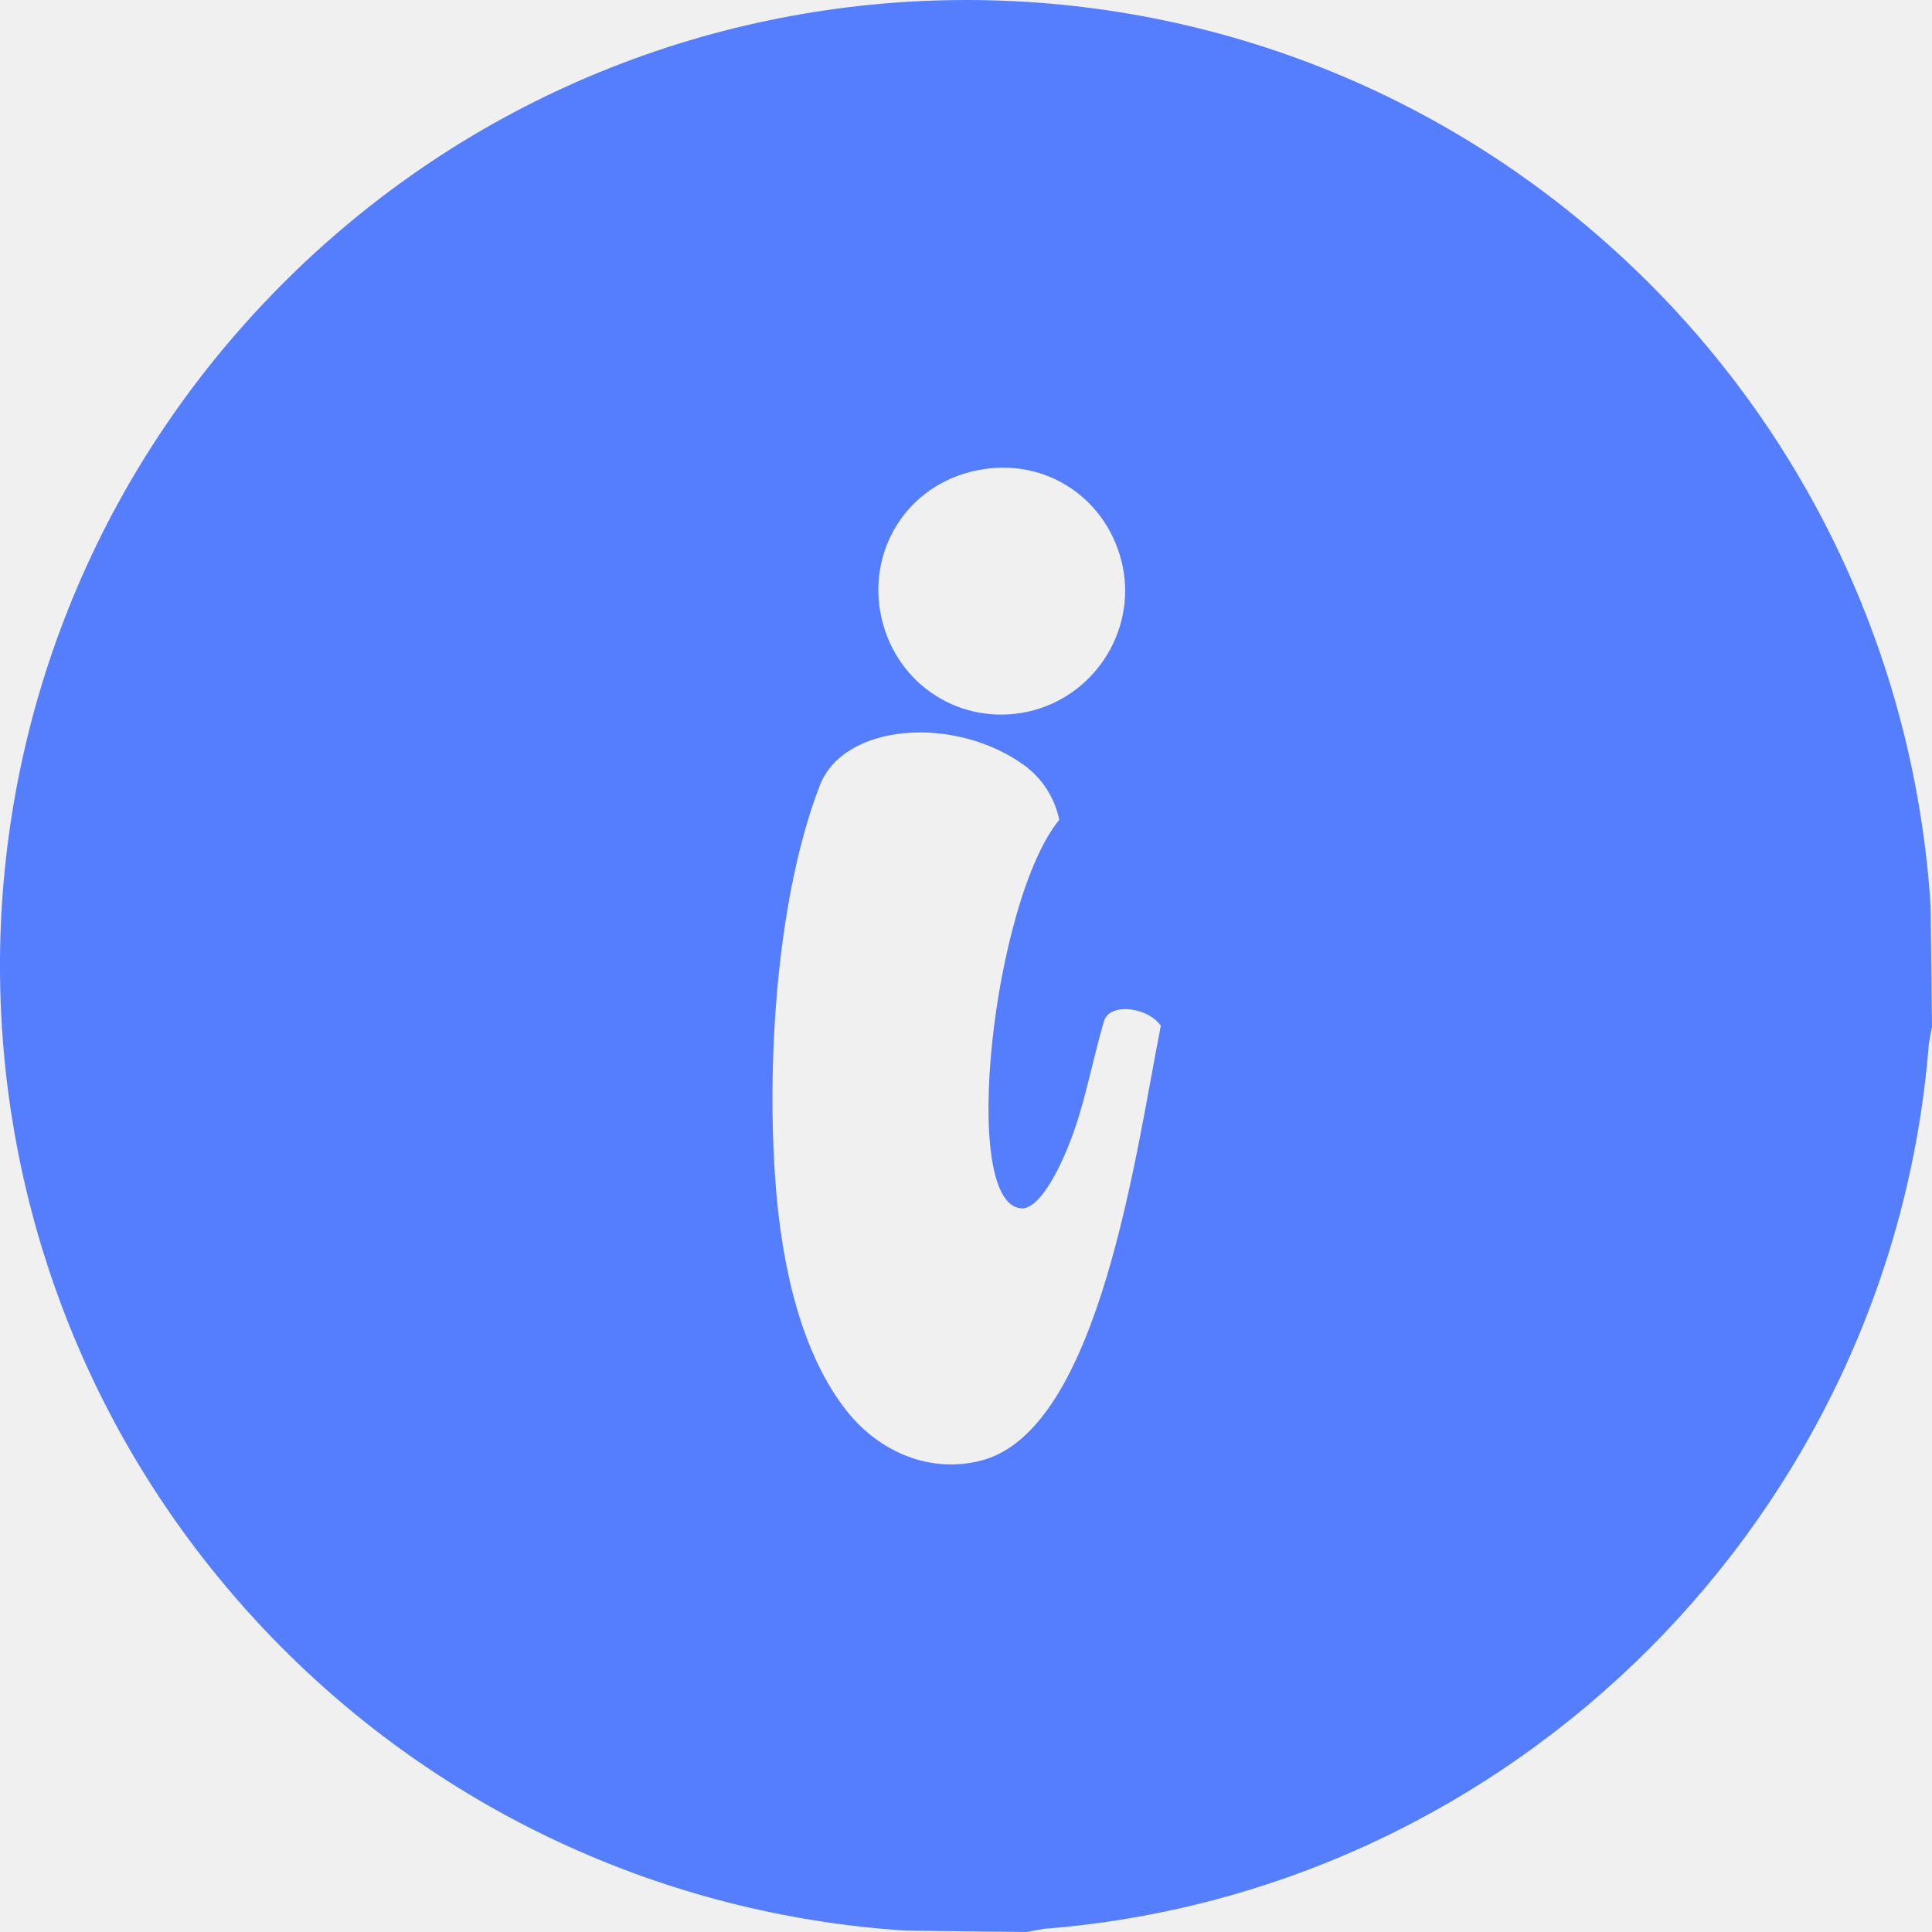
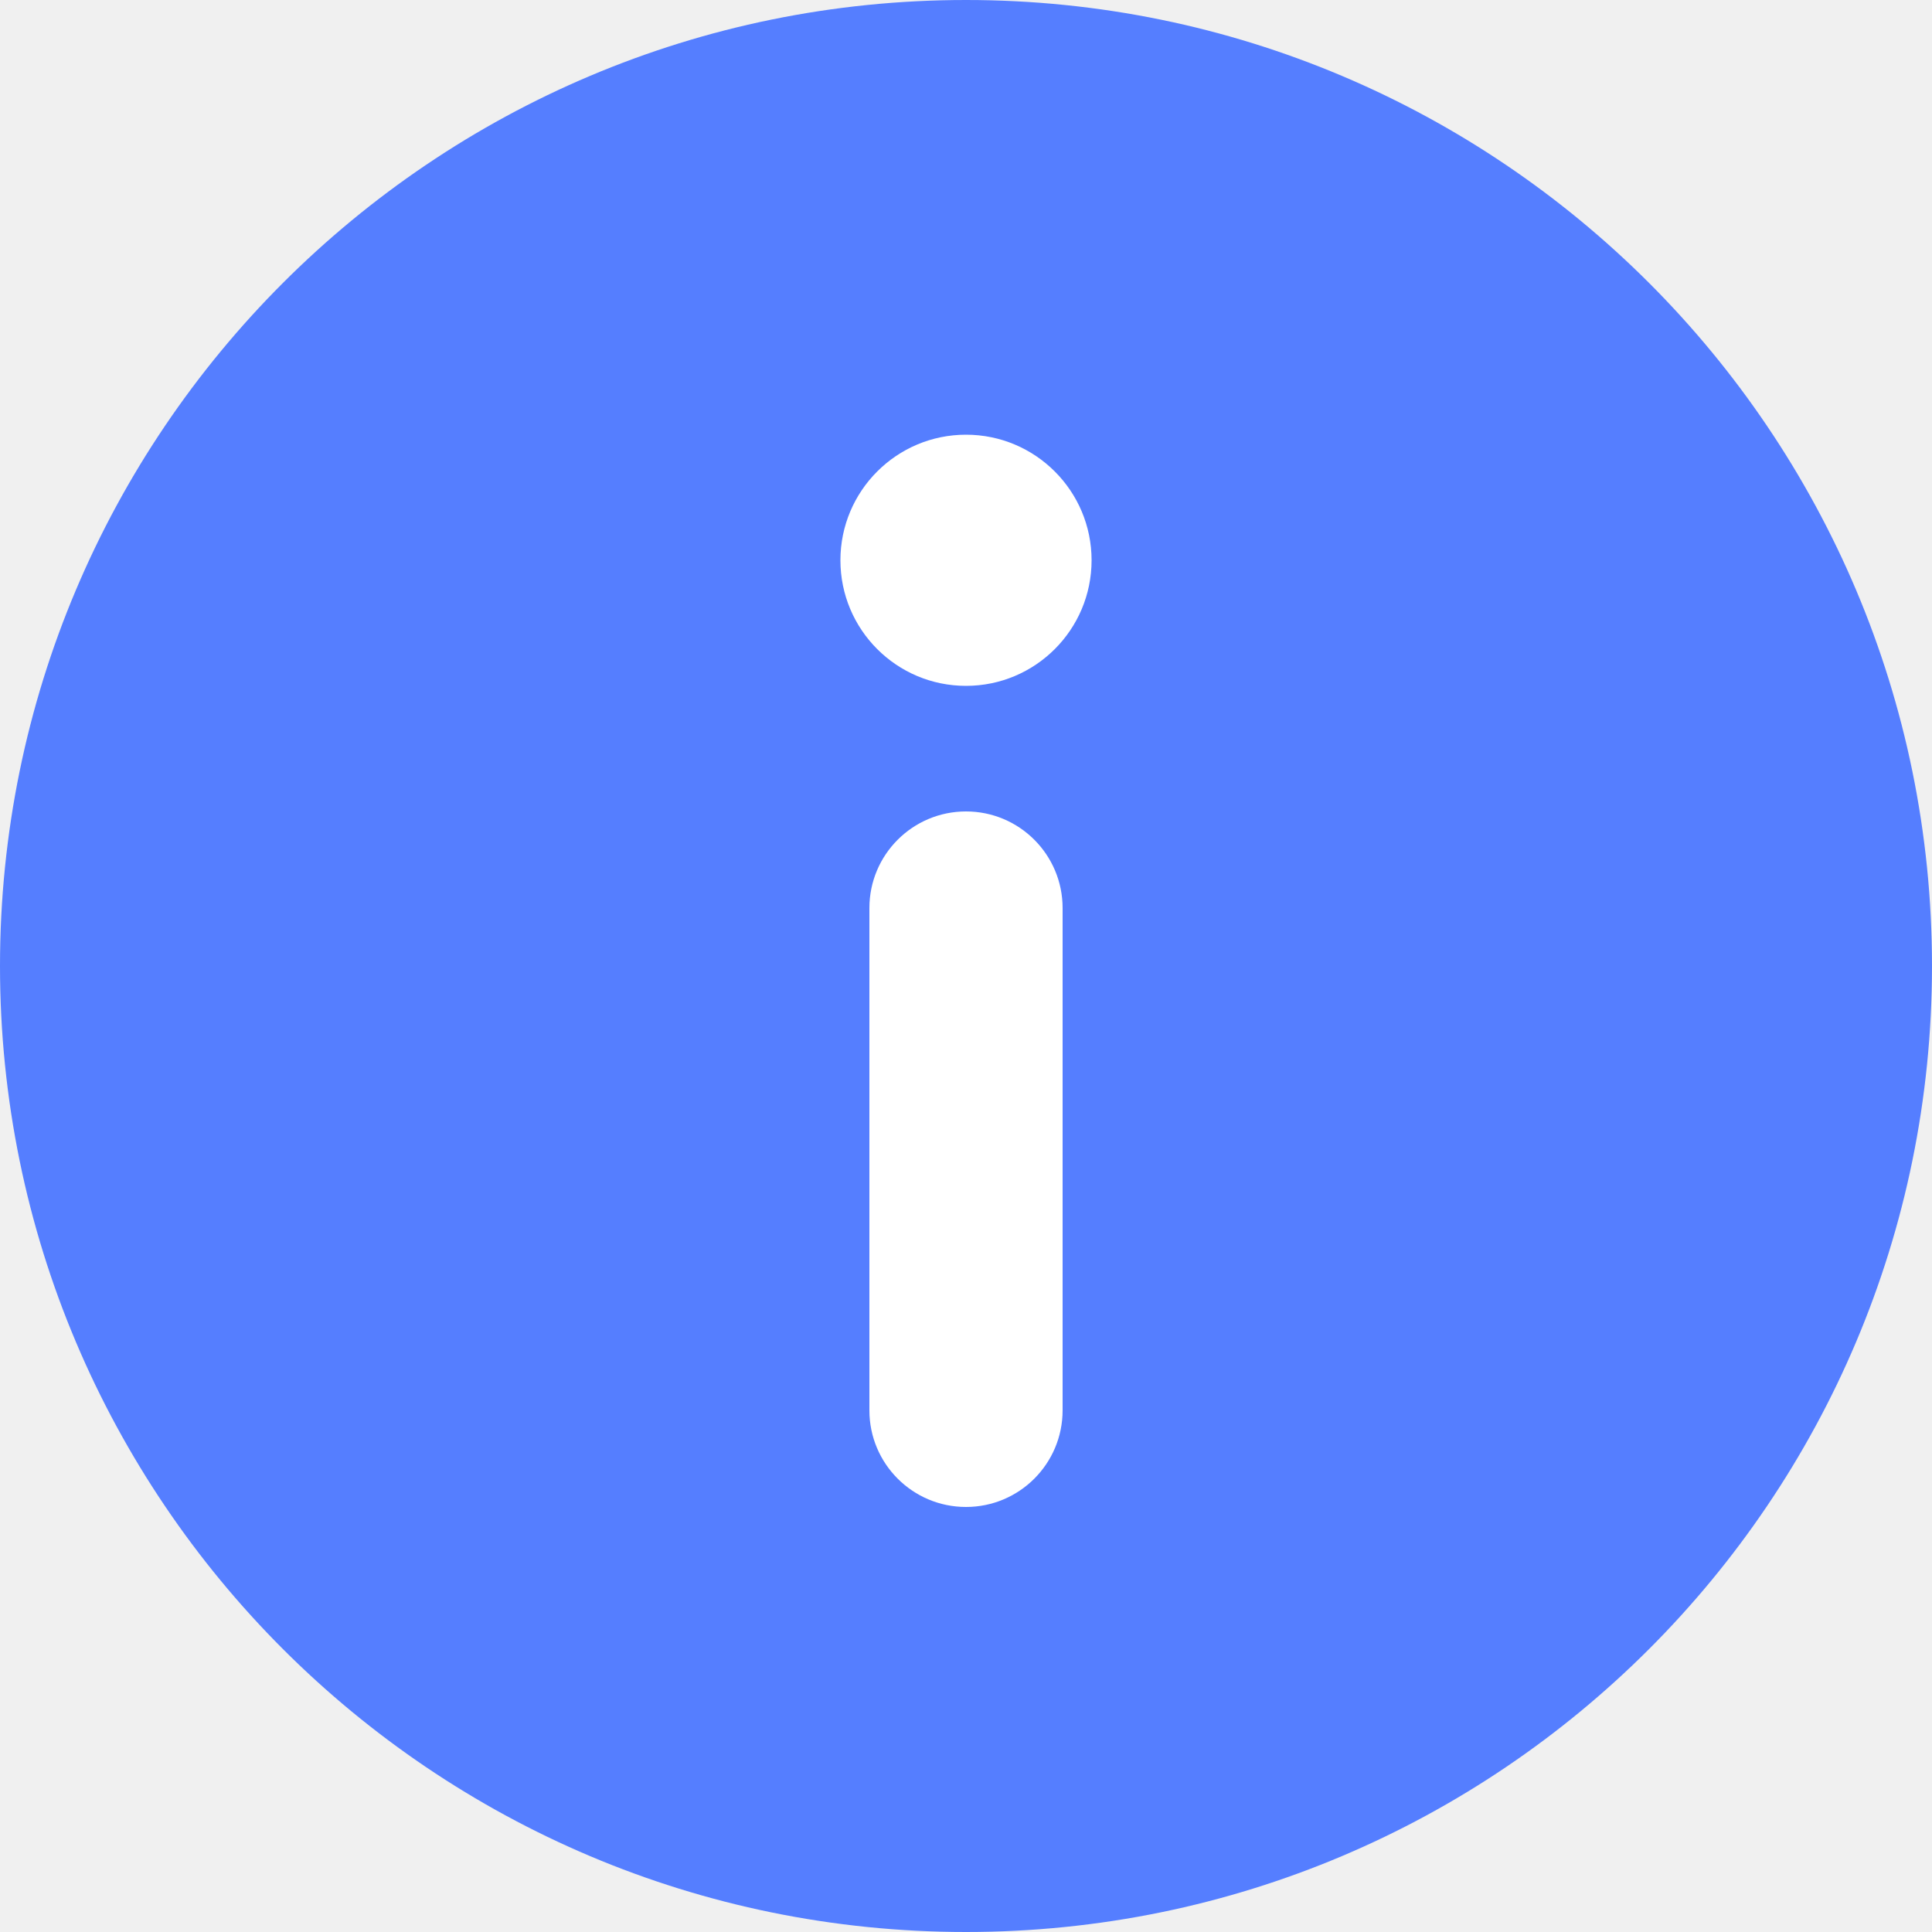
- <svg xmlns="http://www.w3.org/2000/svg" id="Capa_2" viewBox="0 0 170.17 170.17">
-   <g id="Capa_1-2">
-     <g id="U4r9iD.tif">
-       <path d="M170.05,79.82l.12,10.59-.28,1.54c-3.26,41.43-36.5,74.71-77.94,77.94l-1.54.28-10.59-.12c-21.43-1.37-41.62-10.75-56.52-26.5-30.95-32.71-31.08-83.74-.32-116.58C55.57-7.82,110.21-9.14,144.41,24.11c15.25,14.83,24.3,34.68,25.64,55.71ZM86.09,41.42c-6.27,1.26-9.81,7.19-8.43,13.08s7.01,9.42,12.8,8.2,9.63-7,8.42-12.83-6.68-9.68-12.79-8.45ZM102.24,90.33c-1.16-1.61-4.36-2.02-4.97-.49-1.13,3.8-1.72,7.56-3.2,11.19-.97,2.38-2.62,5.51-4.13,5.4-5.49-.42-2.42-27.21,3.36-34.22-.4-1.93-1.49-3.66-3.15-4.85-6.07-4.36-15.81-3.68-17.94,1.82-3.83,9.9-4.72,24.62-3.88,35.3.53,6.8,2.16,14.73,6.35,19.92,2.86,3.54,7.34,5.42,11.8,4.23,10.43-2.77,13.62-27.53,15.77-38.31Z" fill="#557eff" />
-     </g>
-   </g>
+ <svg xmlns="http://www.w3.org/2000/svg" viewBox="0 0 100 100">
+   <circle cx="50" cy="50" r="50" fill="#557eff" />
+   <circle cx="50" cy="29" r="6.5" fill="#fff" />
+   <rect x="45" y="42" width="10" height="36" rx="5" fill="#fff" />
</svg>
